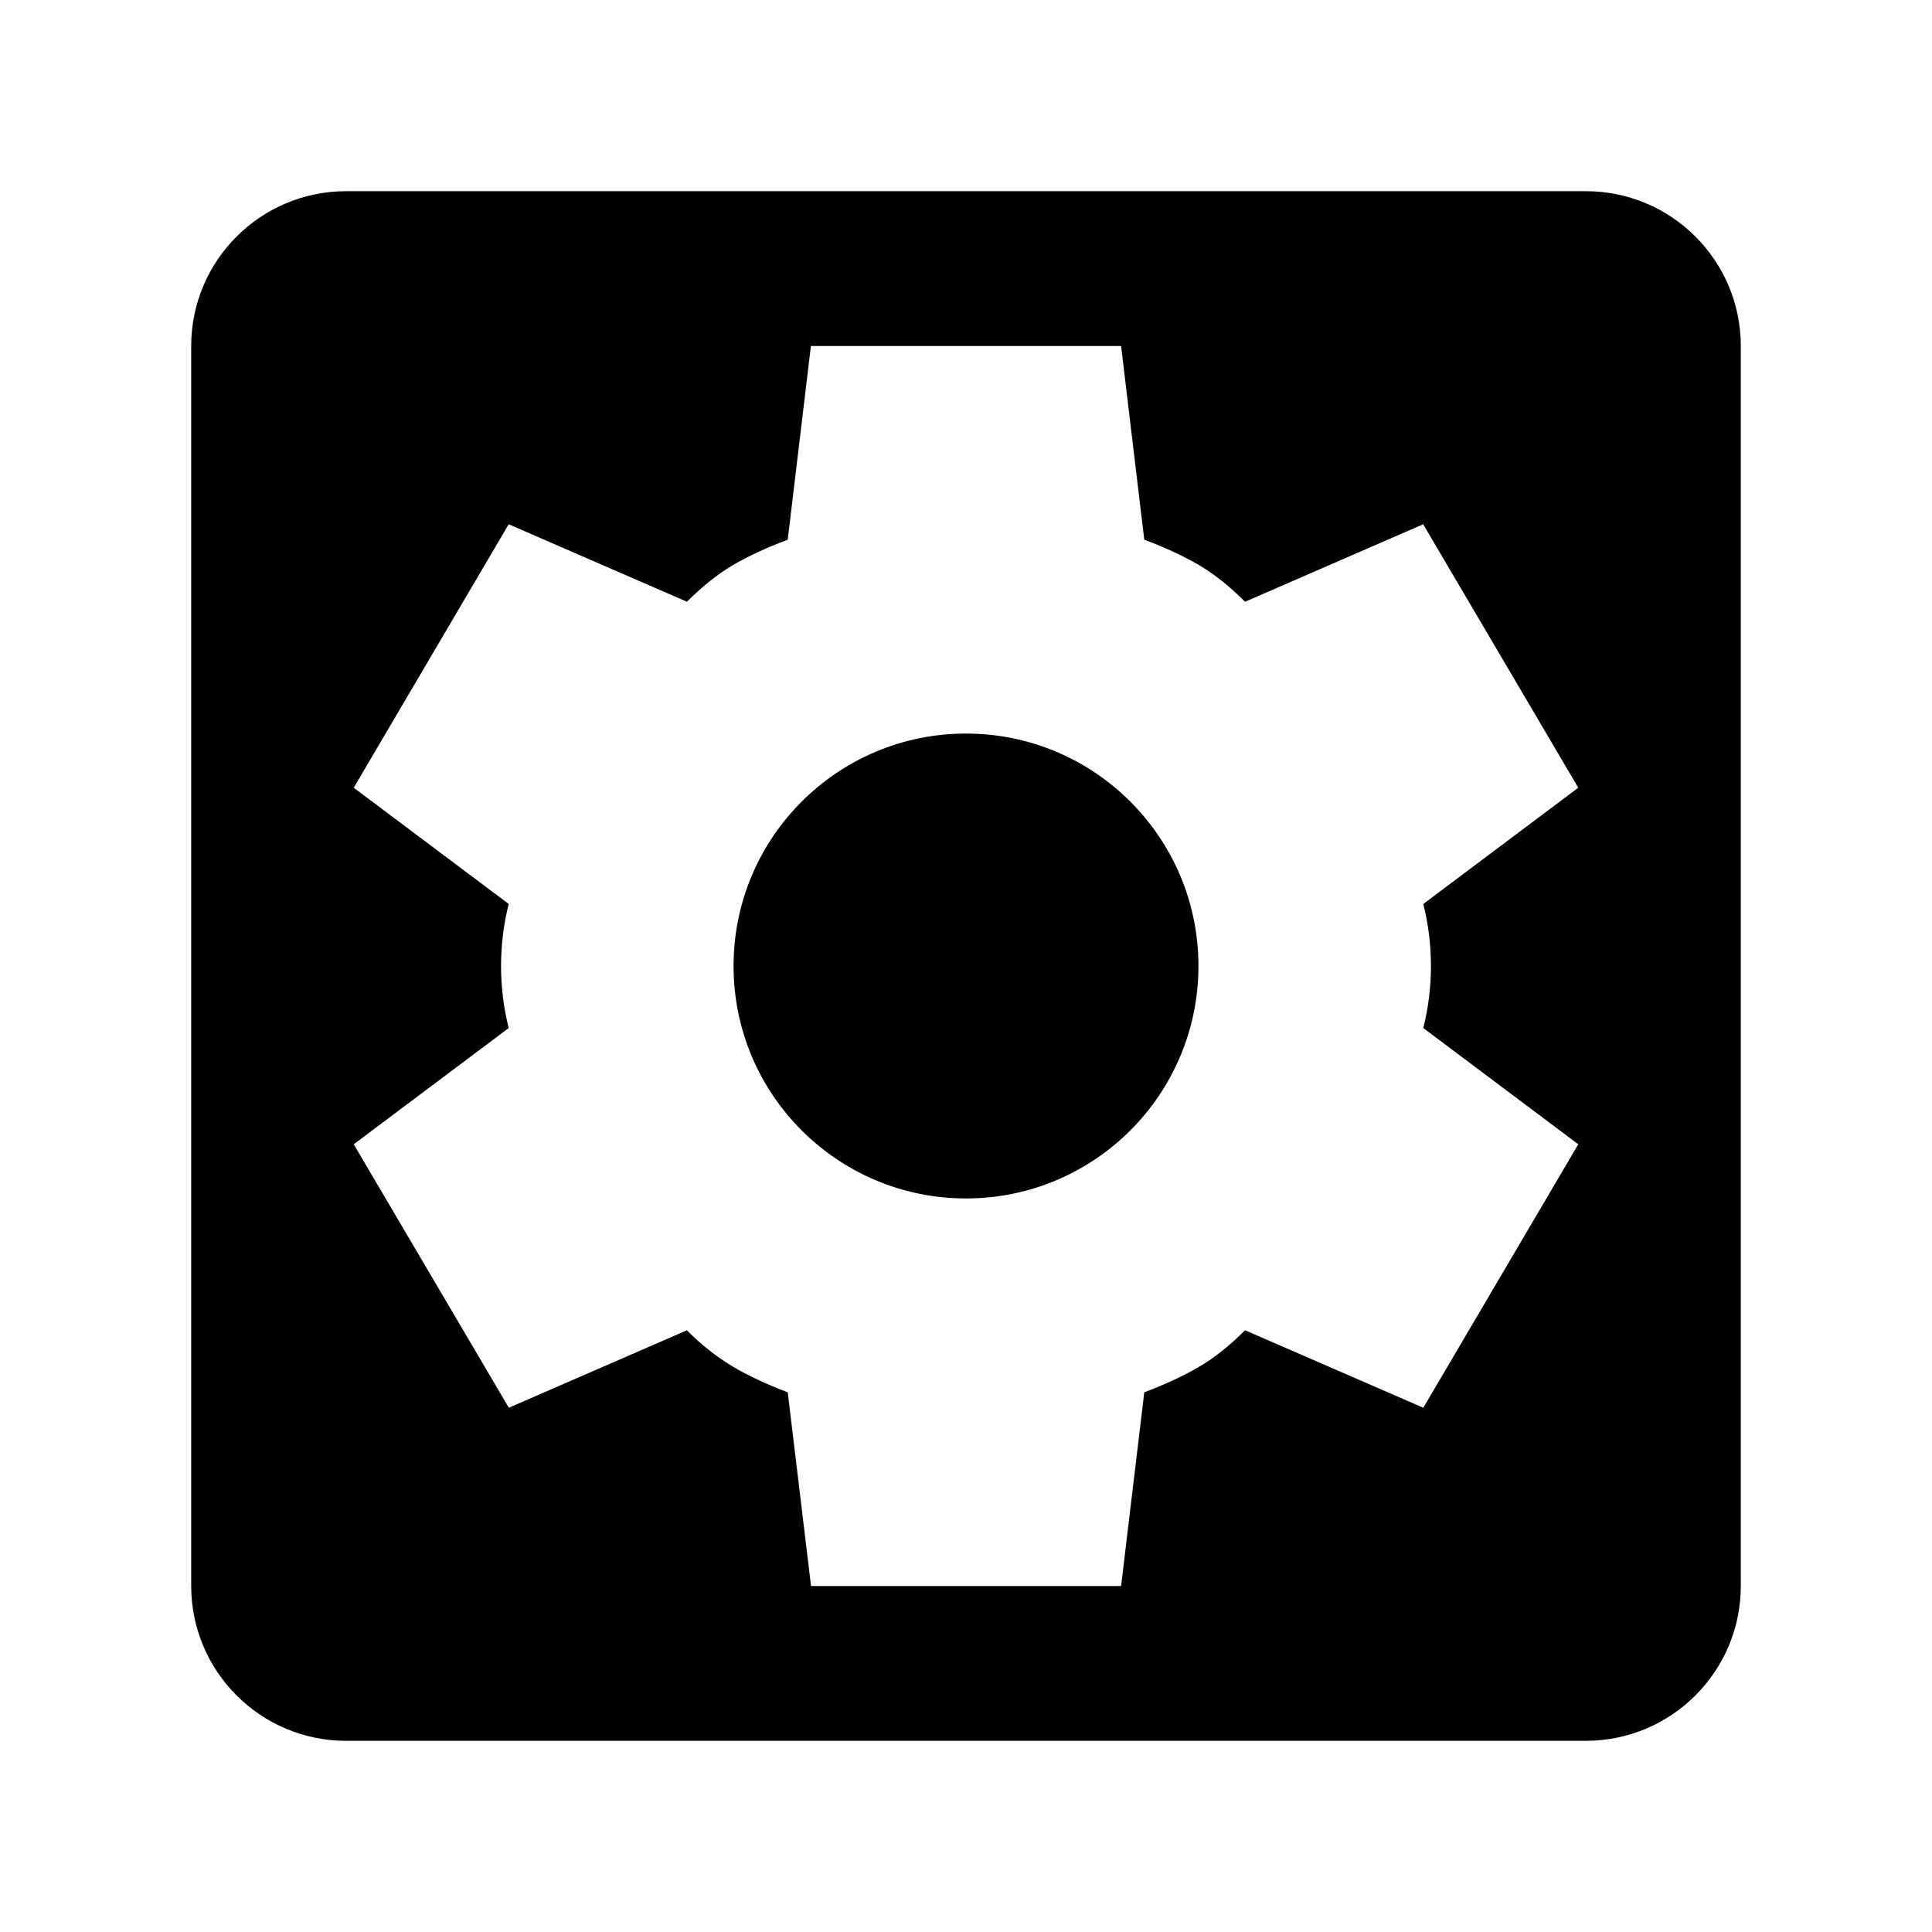
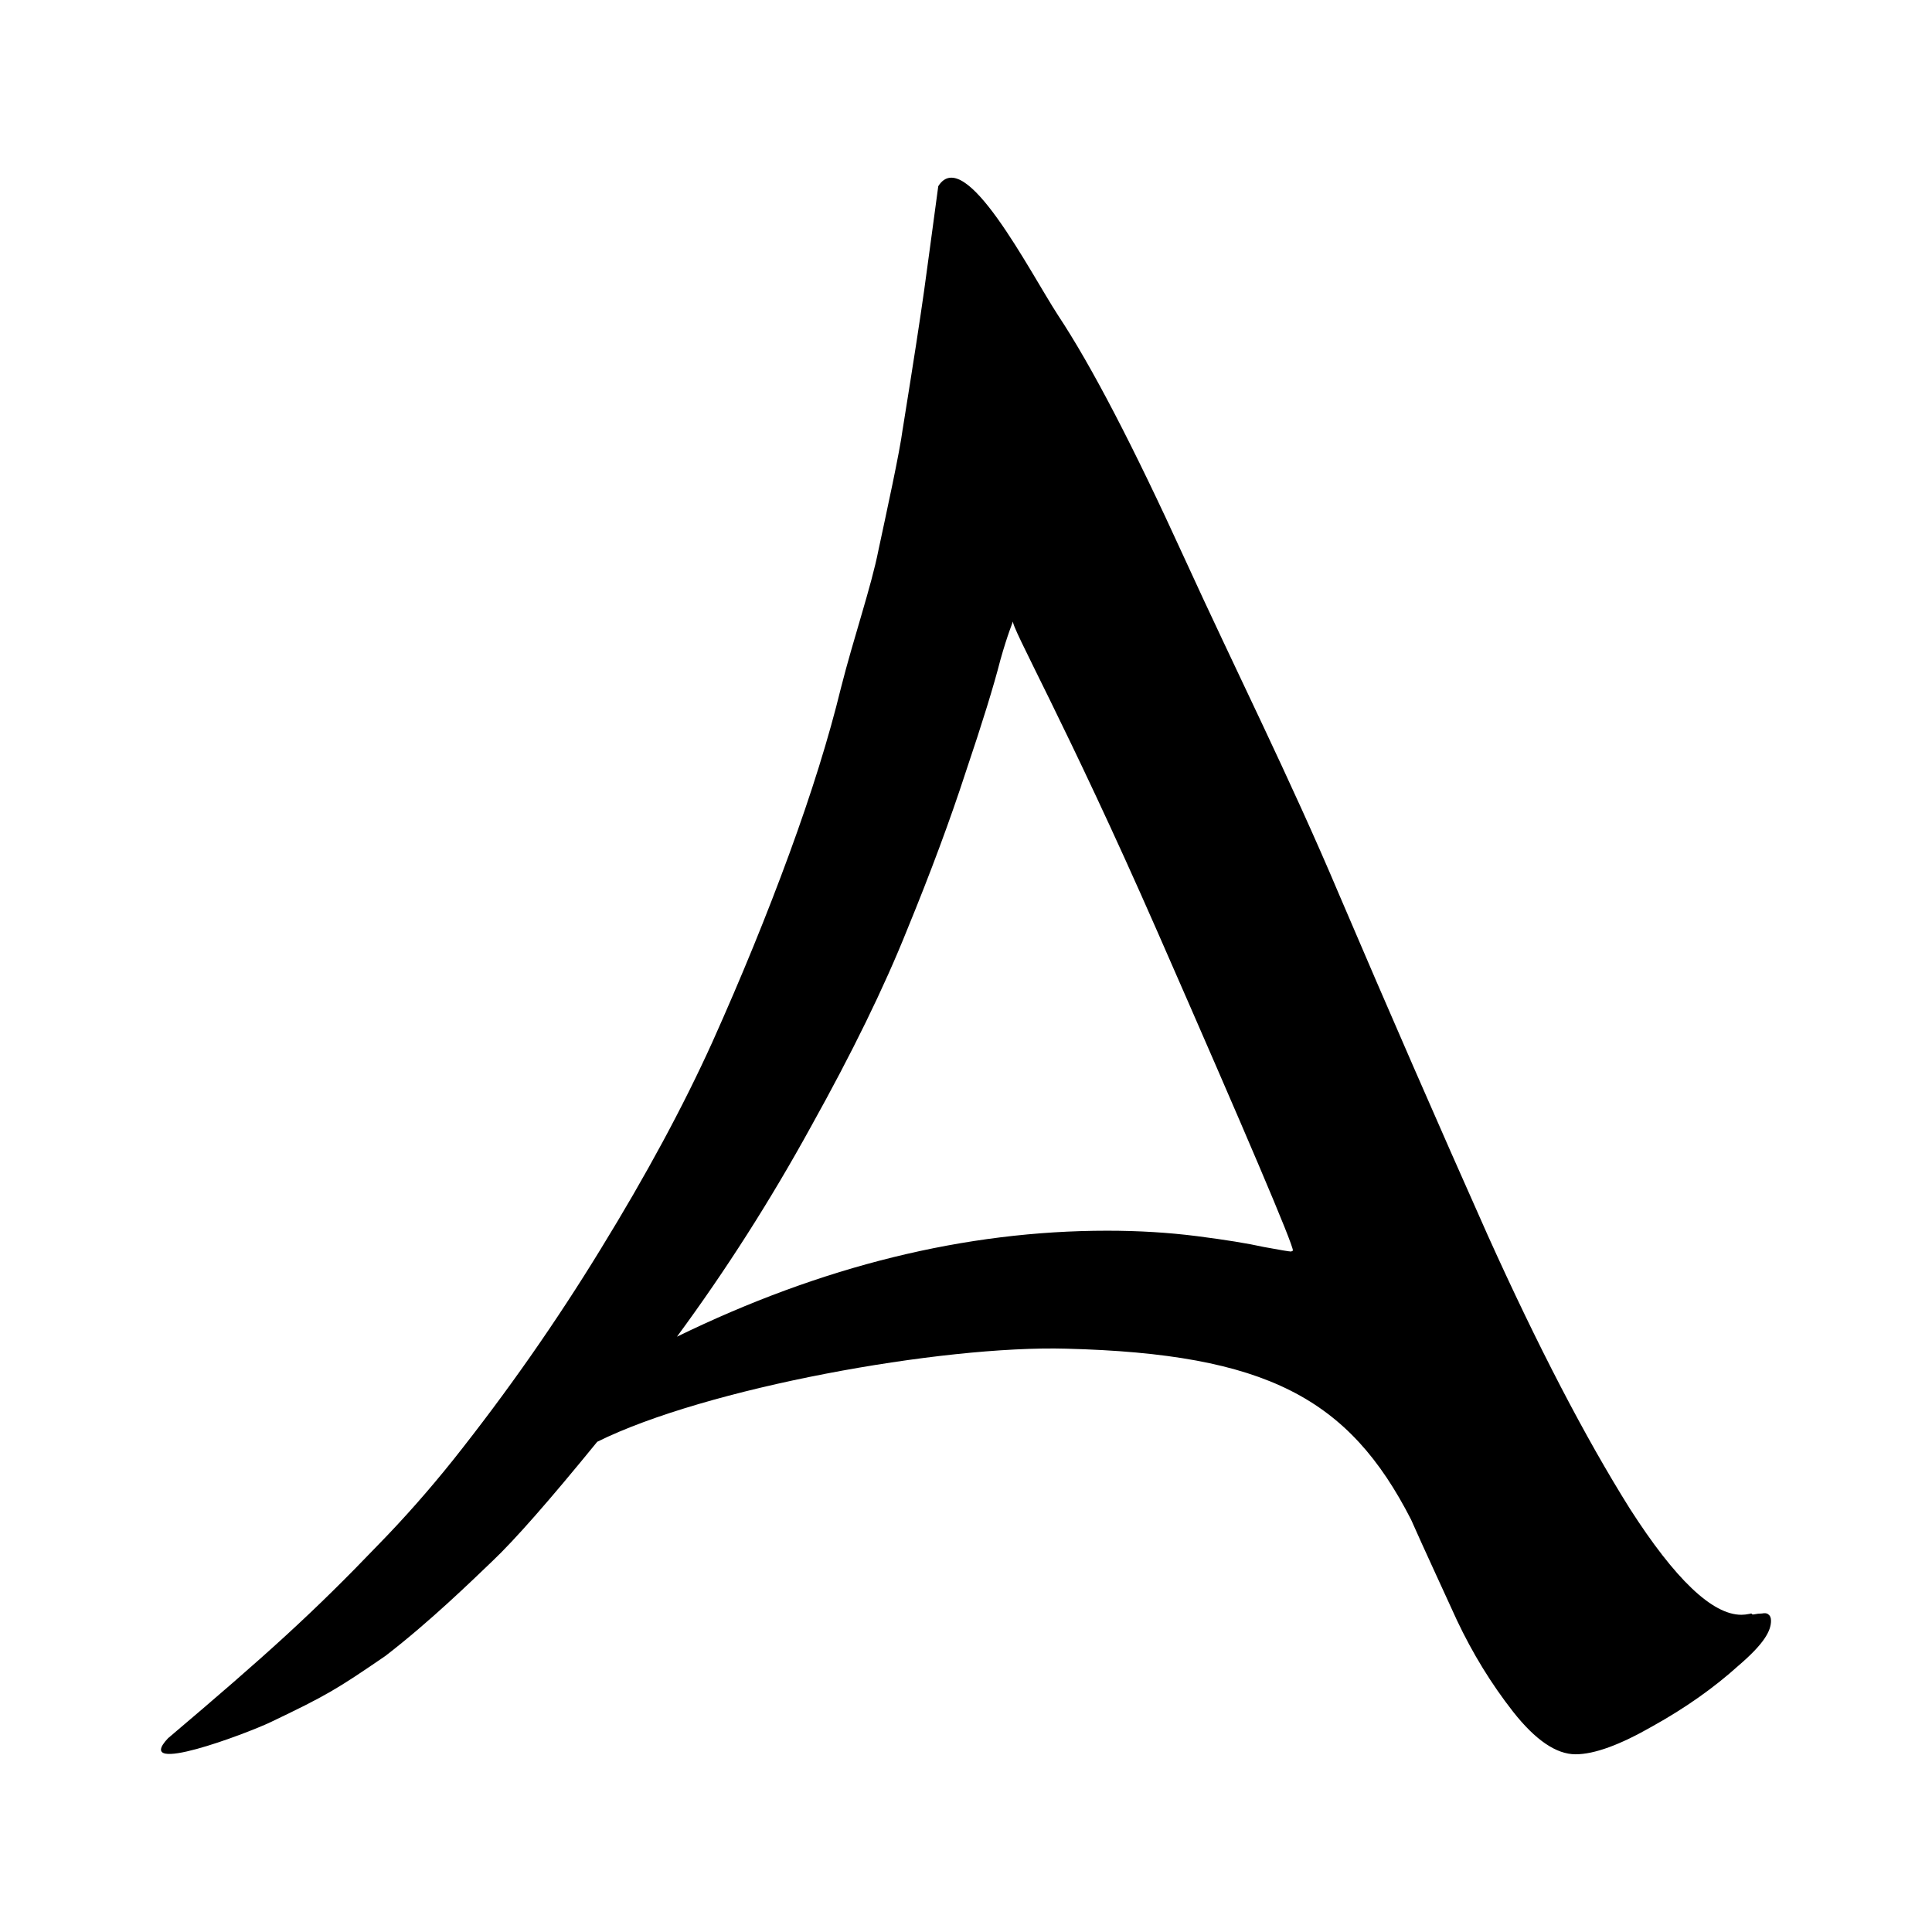
- <svg xmlns="http://www.w3.org/2000/svg" width="192" height="192" viewBox="0 0 192 192">
-   <path d="M34.4 19A15.4 15.4 0 0 0 19 34.4v123.2A15.4 15.4 0 0 0 34.4 173h123.2a15.4 15.4 0 0 0 15.4-15.4V34.4A15.4 15.4 0 0 0 157.6 19zm46.186 15.385h30.828l2.303 19.25c2.053.77 3.858 1.603 5.398 2.496q2.308 1.362 4.617 3.67l17.701-7.7 15.414 26.183-15.4 11.55a25.4 25.4 0 0 1 0 12.333l15.4 11.55-15.4 26.183-17.715-7.7c-1.54 1.54-3.077 2.767-4.617 3.655-1.54.903-3.345 1.737-5.398 2.512l-2.303 19.25H80.6l-2.316-19.25c-2.054-.776-3.843-1.614-5.383-2.512a23 23 0 0 1-4.633-3.654L50.567 139.9l-15.414-26.182 15.4-11.551a25.4 25.4 0 0 1 0-12.332l-15.4-11.551 15.4-26.182L68.268 59.8c1.54-1.54 3.077-2.767 4.617-3.67 1.54-.893 3.345-1.726 5.399-2.496l2.302-19.25zM96 72.901a23.1 23.1 0 0 0-23.1 23.1 23.1 23.1 0 0 0 23.1 23.1 23.1 23.1 0 0 0 23.1-23.1 23.1 23.1 0 0 0-23.1-23.1" />
+ <svg xmlns="http://www.w3.org/2000/svg" width="192" height="192" version="1.1">
+   <path d="m89.713 42.611c-0.3 2.341-1.629 8.383-2.41 12.043-0.72 3.661-2.475 8.746-3.735 13.728-1.2 4.921-2.911 10.413-5.131 16.474-2.221 6.062-4.771 12.303-7.652 18.725-2.881 6.362-6.572 13.204-11.073 20.525-4.441 7.262-9.332 14.254-14.674 20.976-2.401 3.001-4.891 5.822-7.472 8.462-6.441 6.718-10.985 10.829-20.876 19.208-3.574 3.814 7.778-0.45 10.201-1.606 5.611-2.678 6.592-3.284 11.401-6.575 4.45-3.426 8.607-7.486 10.618-9.406 2.221-2.101 5.702-6.062 10.443-11.883 10.743-5.341 34.218-9.599 46.631-9.251 19.893 0.51 28.089 4.944 34.246 16.984 1.38 3.121 3.055 6.7 4.556 10.001 1.56 3.301 3.421 6.332 5.582 9.092 2.221 2.821 4.291 4.231 6.212 4.231 1.861 0 4.411-0.93 7.652-2.791 3.241-1.8 6.092-3.811 8.552-6.032 2.521-2.161 3.217-3.429 3.217-4.449 0-0.3-0.09-0.51-0.27-0.63-0.12-0.12-0.33-0.15-0.63-0.09-0.24 0-0.51 0.03-0.81 0.09-0.3 0.06-0.067-0.172-0.427-0.052-0.3 0.06-0.57 0.09-0.81 0.09-2.881 0-6.572-3.511-11.073-10.533-4.441-7.082-9.152-16.144-14.134-27.187-4.921-11.043-9.843-22.326-14.764-33.849-4.861-11.523-10.376-22.484-15.417-33.527-5.041-11.043-9.212-19.055-12.513-24.036-2.836-4.355-9.278-17.064-11.91-12.836-1.382 10.097-1.208 9.671-3.527 24.103zm10.96 19.109c-0.278 0.463 5.311 10.263 14.314 30.788 9.002 20.525 13.504 31.118 13.504 31.778l-0.18 0.09c-0.18 0-1.08-0.15-2.701-0.45-1.62-0.36-3.841-0.72-6.662-1.08-2.821-0.36-5.792-0.54-8.912-0.54-14.104 0-28.358 3.511-42.761 10.533 4.861-6.602 9.303-13.564 13.324-20.886 4.081-7.322 7.262-13.834 9.543-19.535 2.341-5.702 4.291-10.953 5.852-15.754 1.62-4.801 2.761-8.492 3.421-11.073 0.72-2.581 1.322-3.974 1.26-3.871z" />
</svg>
